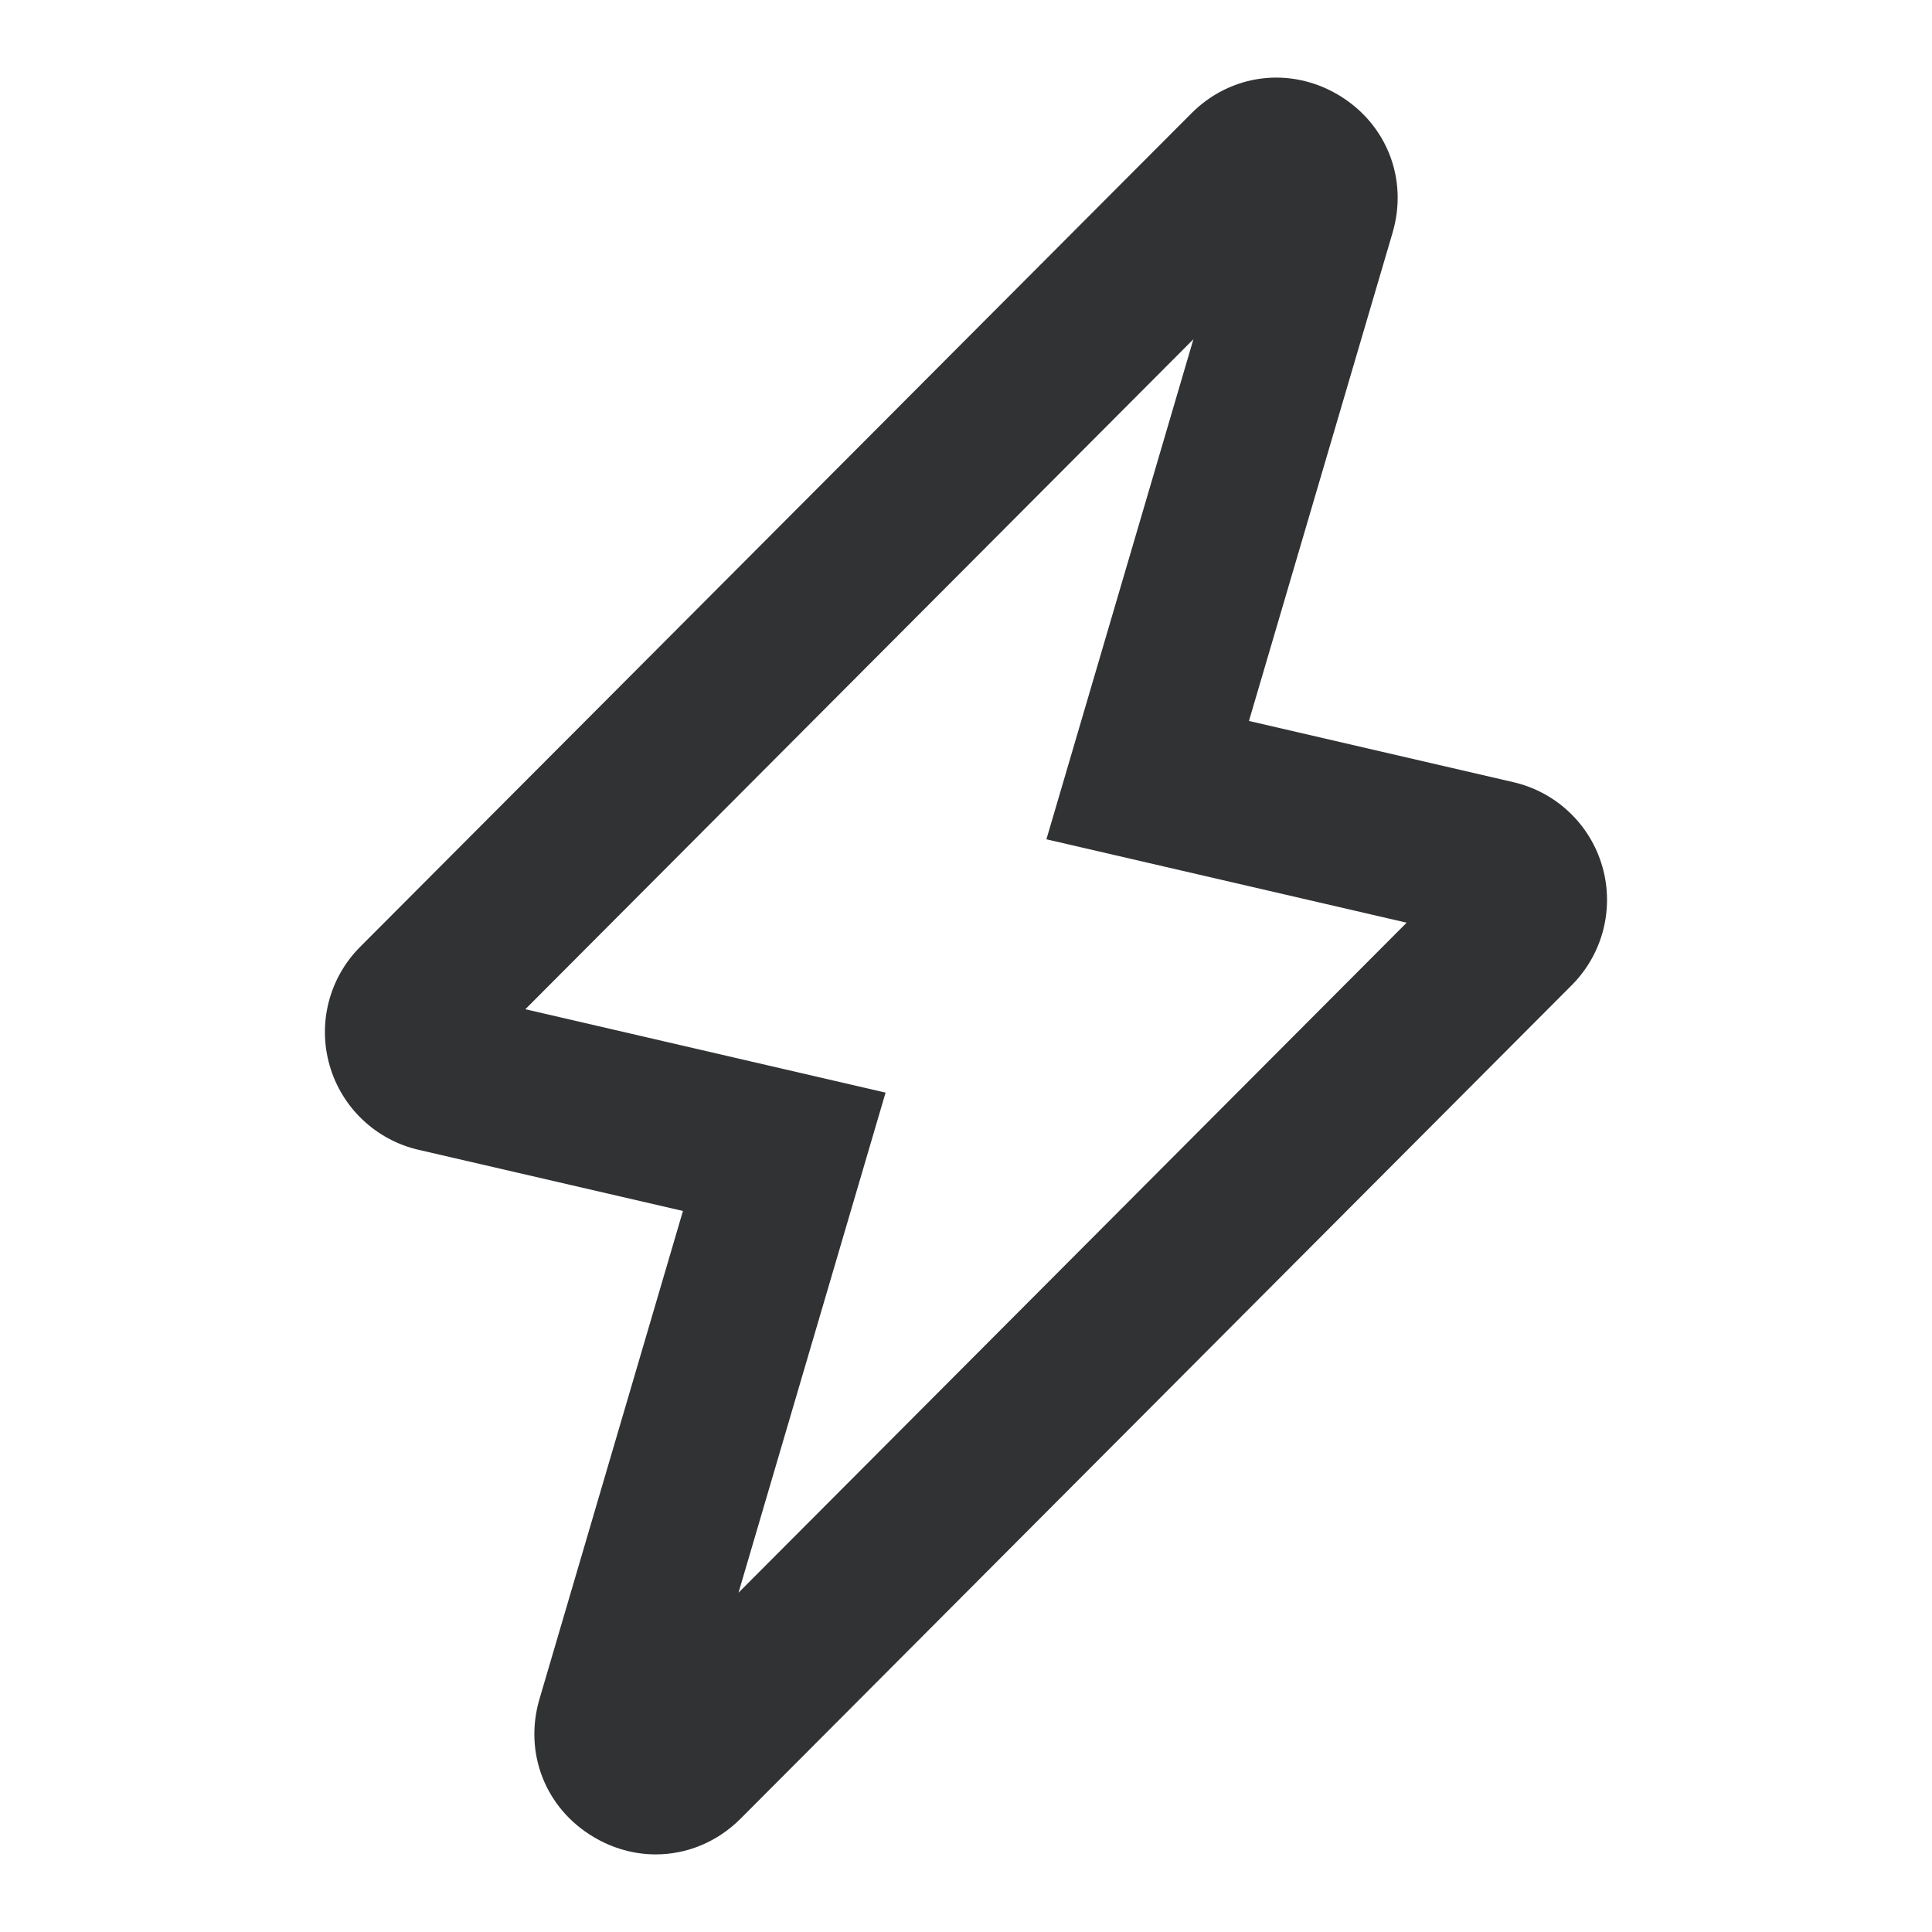
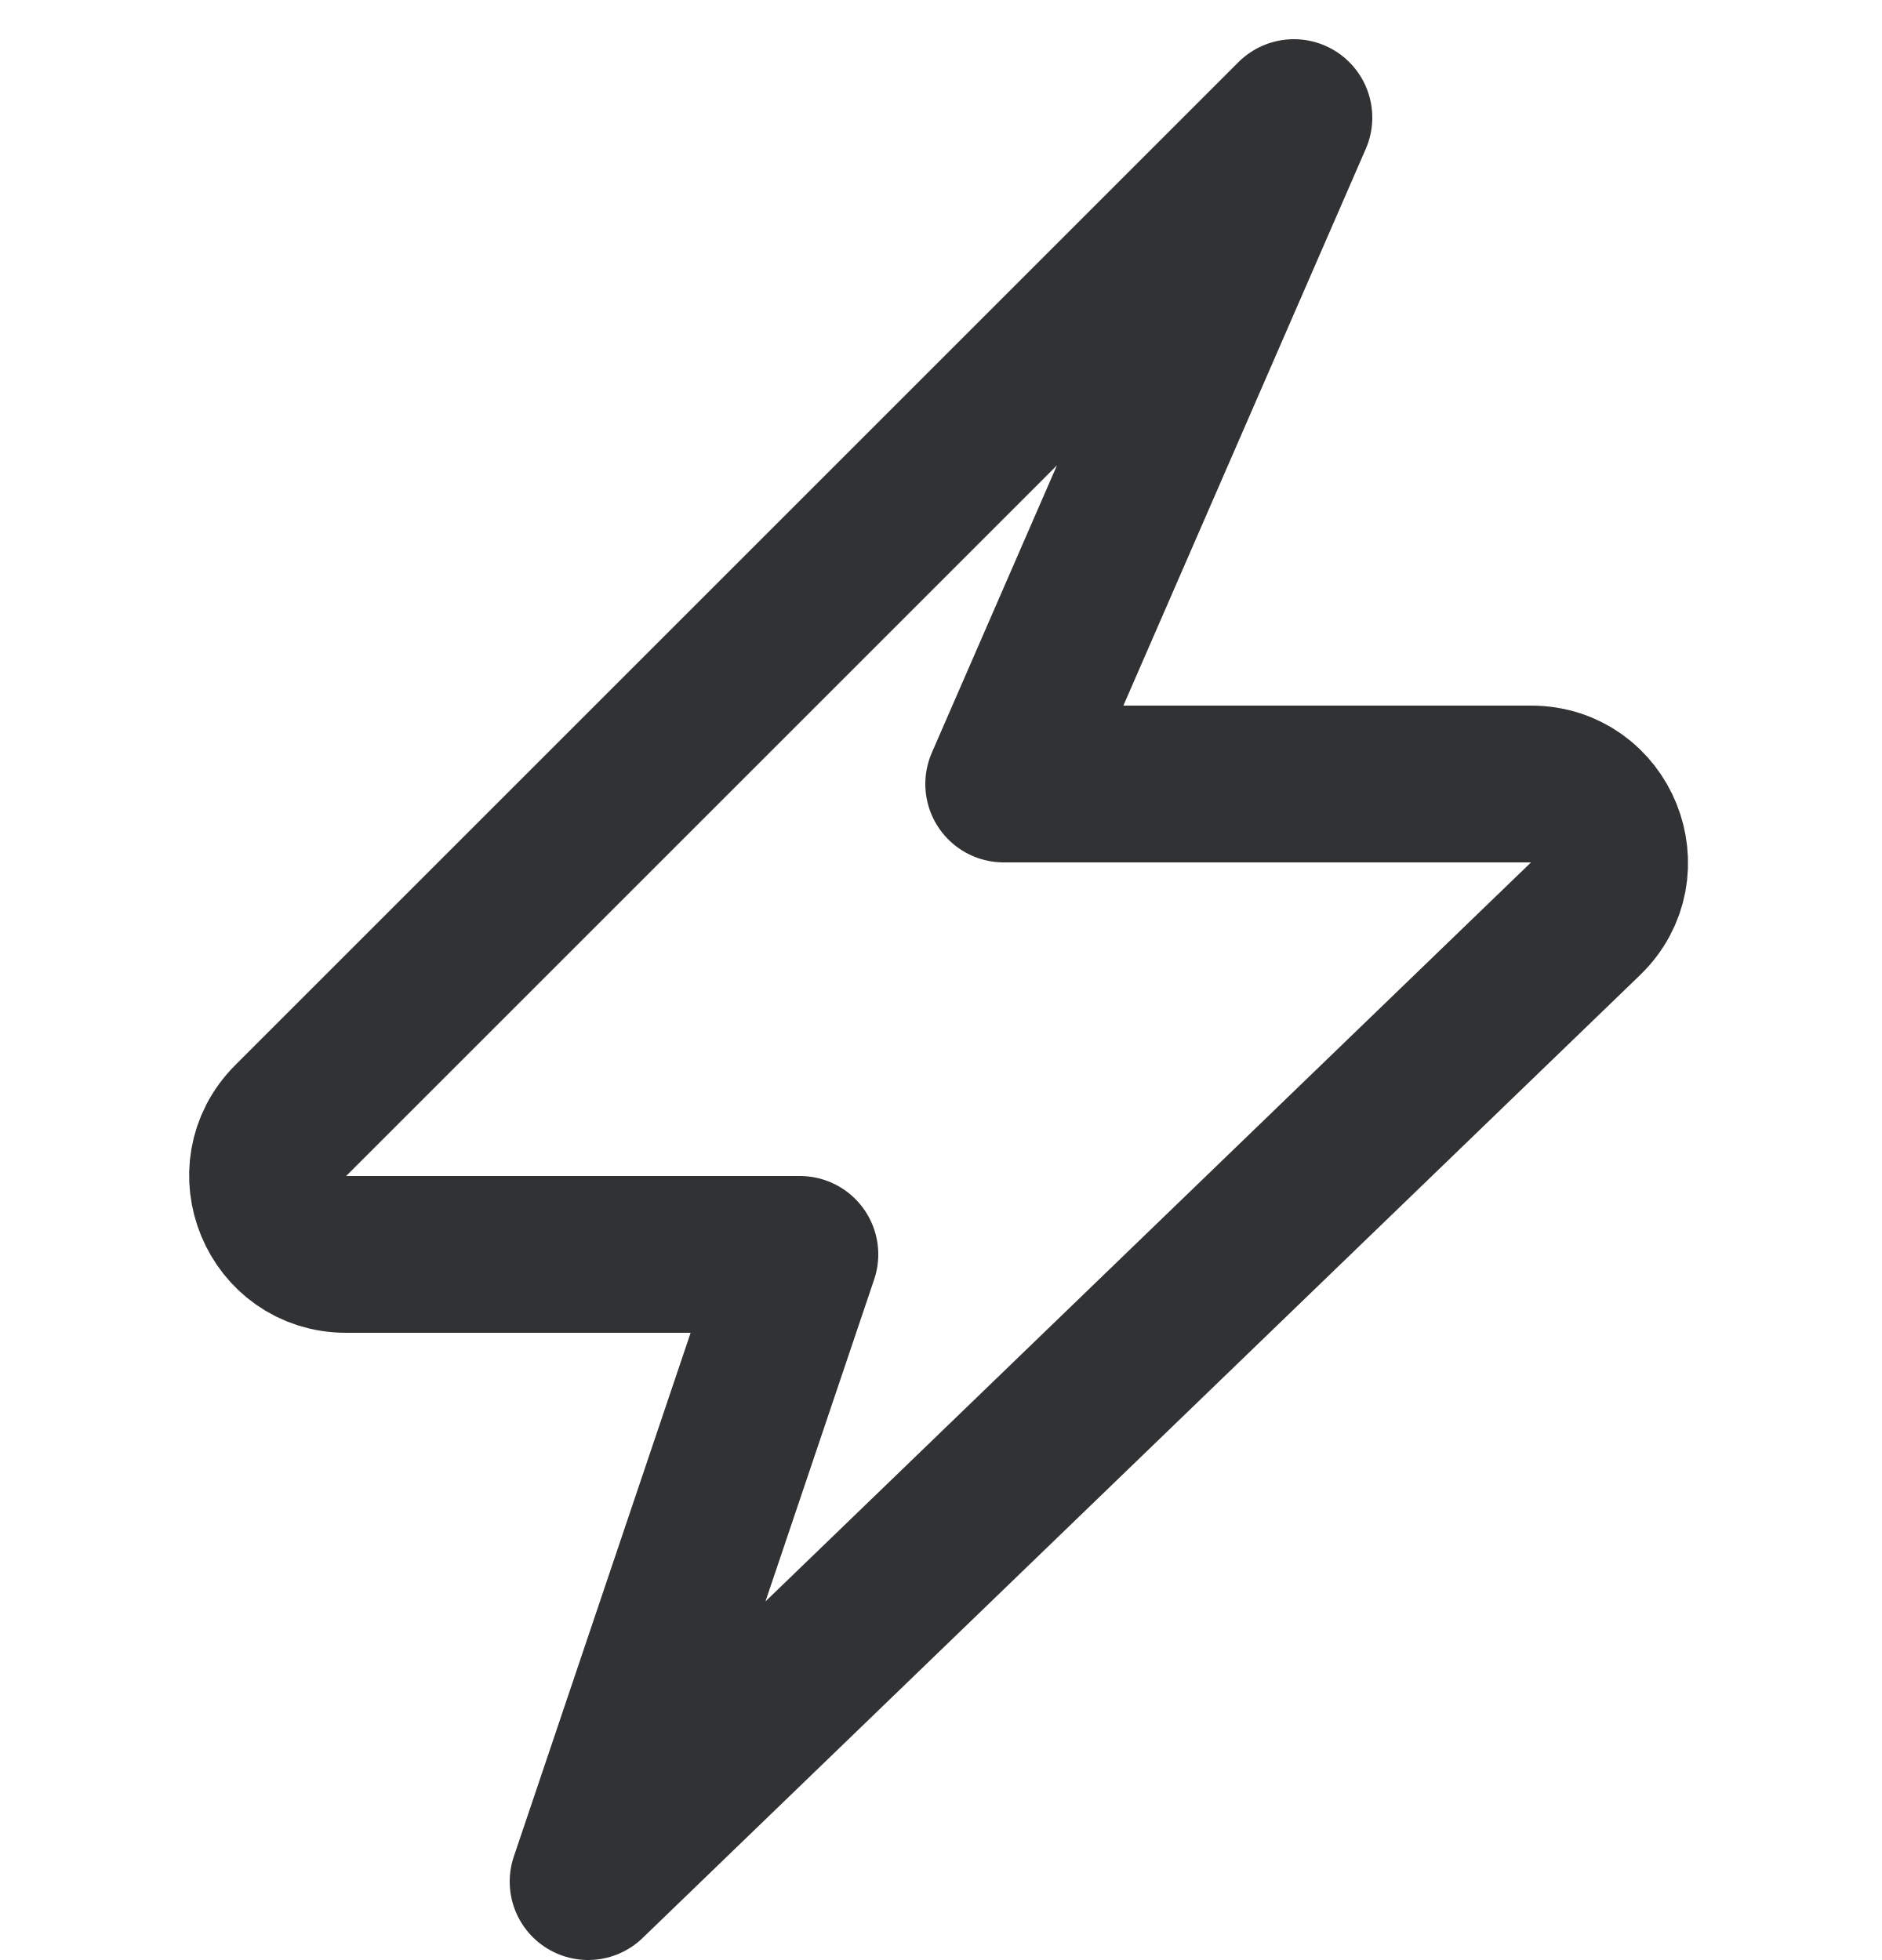
- <svg xmlns="http://www.w3.org/2000/svg" width="24" height="24" viewBox="0 0 24 24" fill="none">
-   <path fill-rule="evenodd" clip-rule="evenodd" d="M6.526 12.537L11.001 13.573L9.174 19.785L17.474 11.462L12.999 10.426L14.825 4.214L6.526 12.537ZM8.146 23.036C7.883 23.036 7.618 22.965 7.376 22.821C6.776 22.466 6.505 21.777 6.701 21.108L8.484 15.043L5.198 14.283C4.668 14.16 4.245 13.759 4.095 13.236C3.944 12.712 4.089 12.148 4.474 11.762L14.798 1.41C15.289 0.916 16.024 0.823 16.624 1.178C17.224 1.534 17.496 2.222 17.299 2.891L15.515 8.956L18.802 9.717C19.332 9.84 19.755 10.241 19.905 10.765C20.055 11.288 19.91 11.852 19.525 12.238L9.202 22.59C8.909 22.884 8.53 23.036 8.146 23.036Z" fill="#313234" />
+ <svg xmlns="http://www.w3.org/2000/svg" width="24" height="25" viewBox="0 0 24 25" fill="none">
+   <path d="M16.5 1.5L3.707 14.293C3.077 14.923 3.523 16 4.414 16H10.2L7.5 24L20.219 11.719C20.866 11.095 20.424 10 19.525 10H12.8L16.5 1.5Z" stroke="#313234" stroke-width="2" stroke-linejoin="round" />
</svg>
